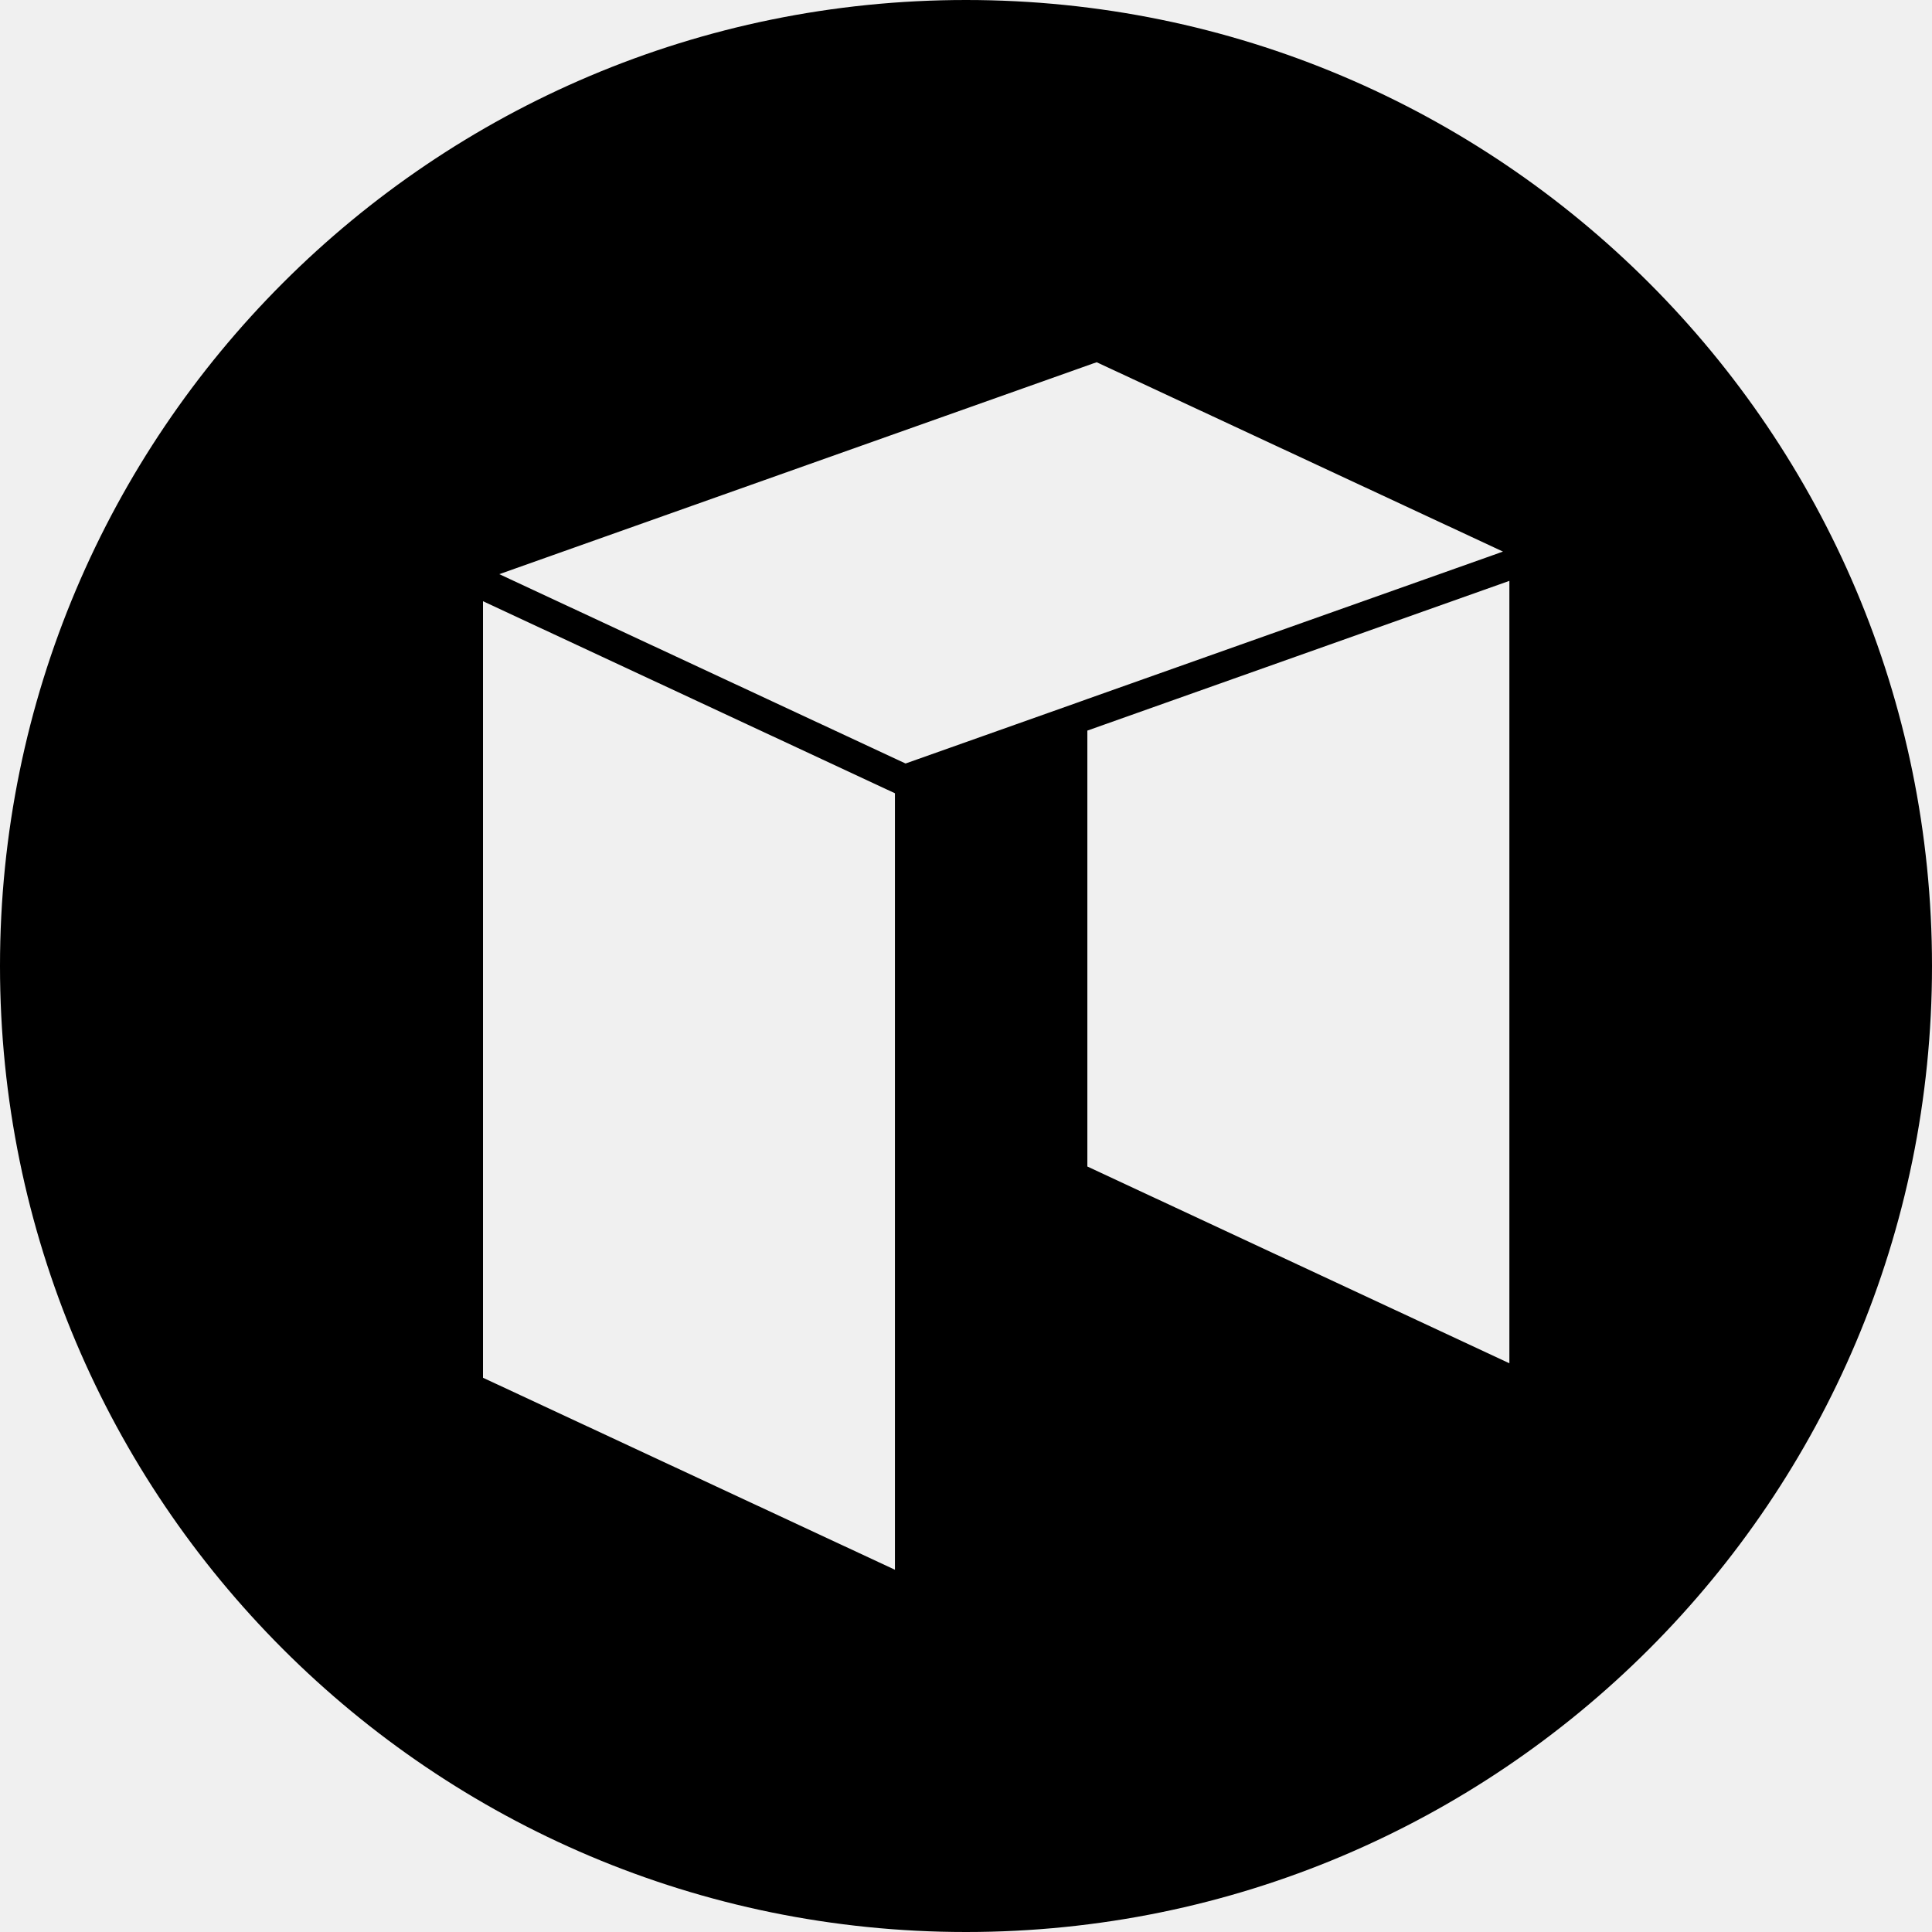
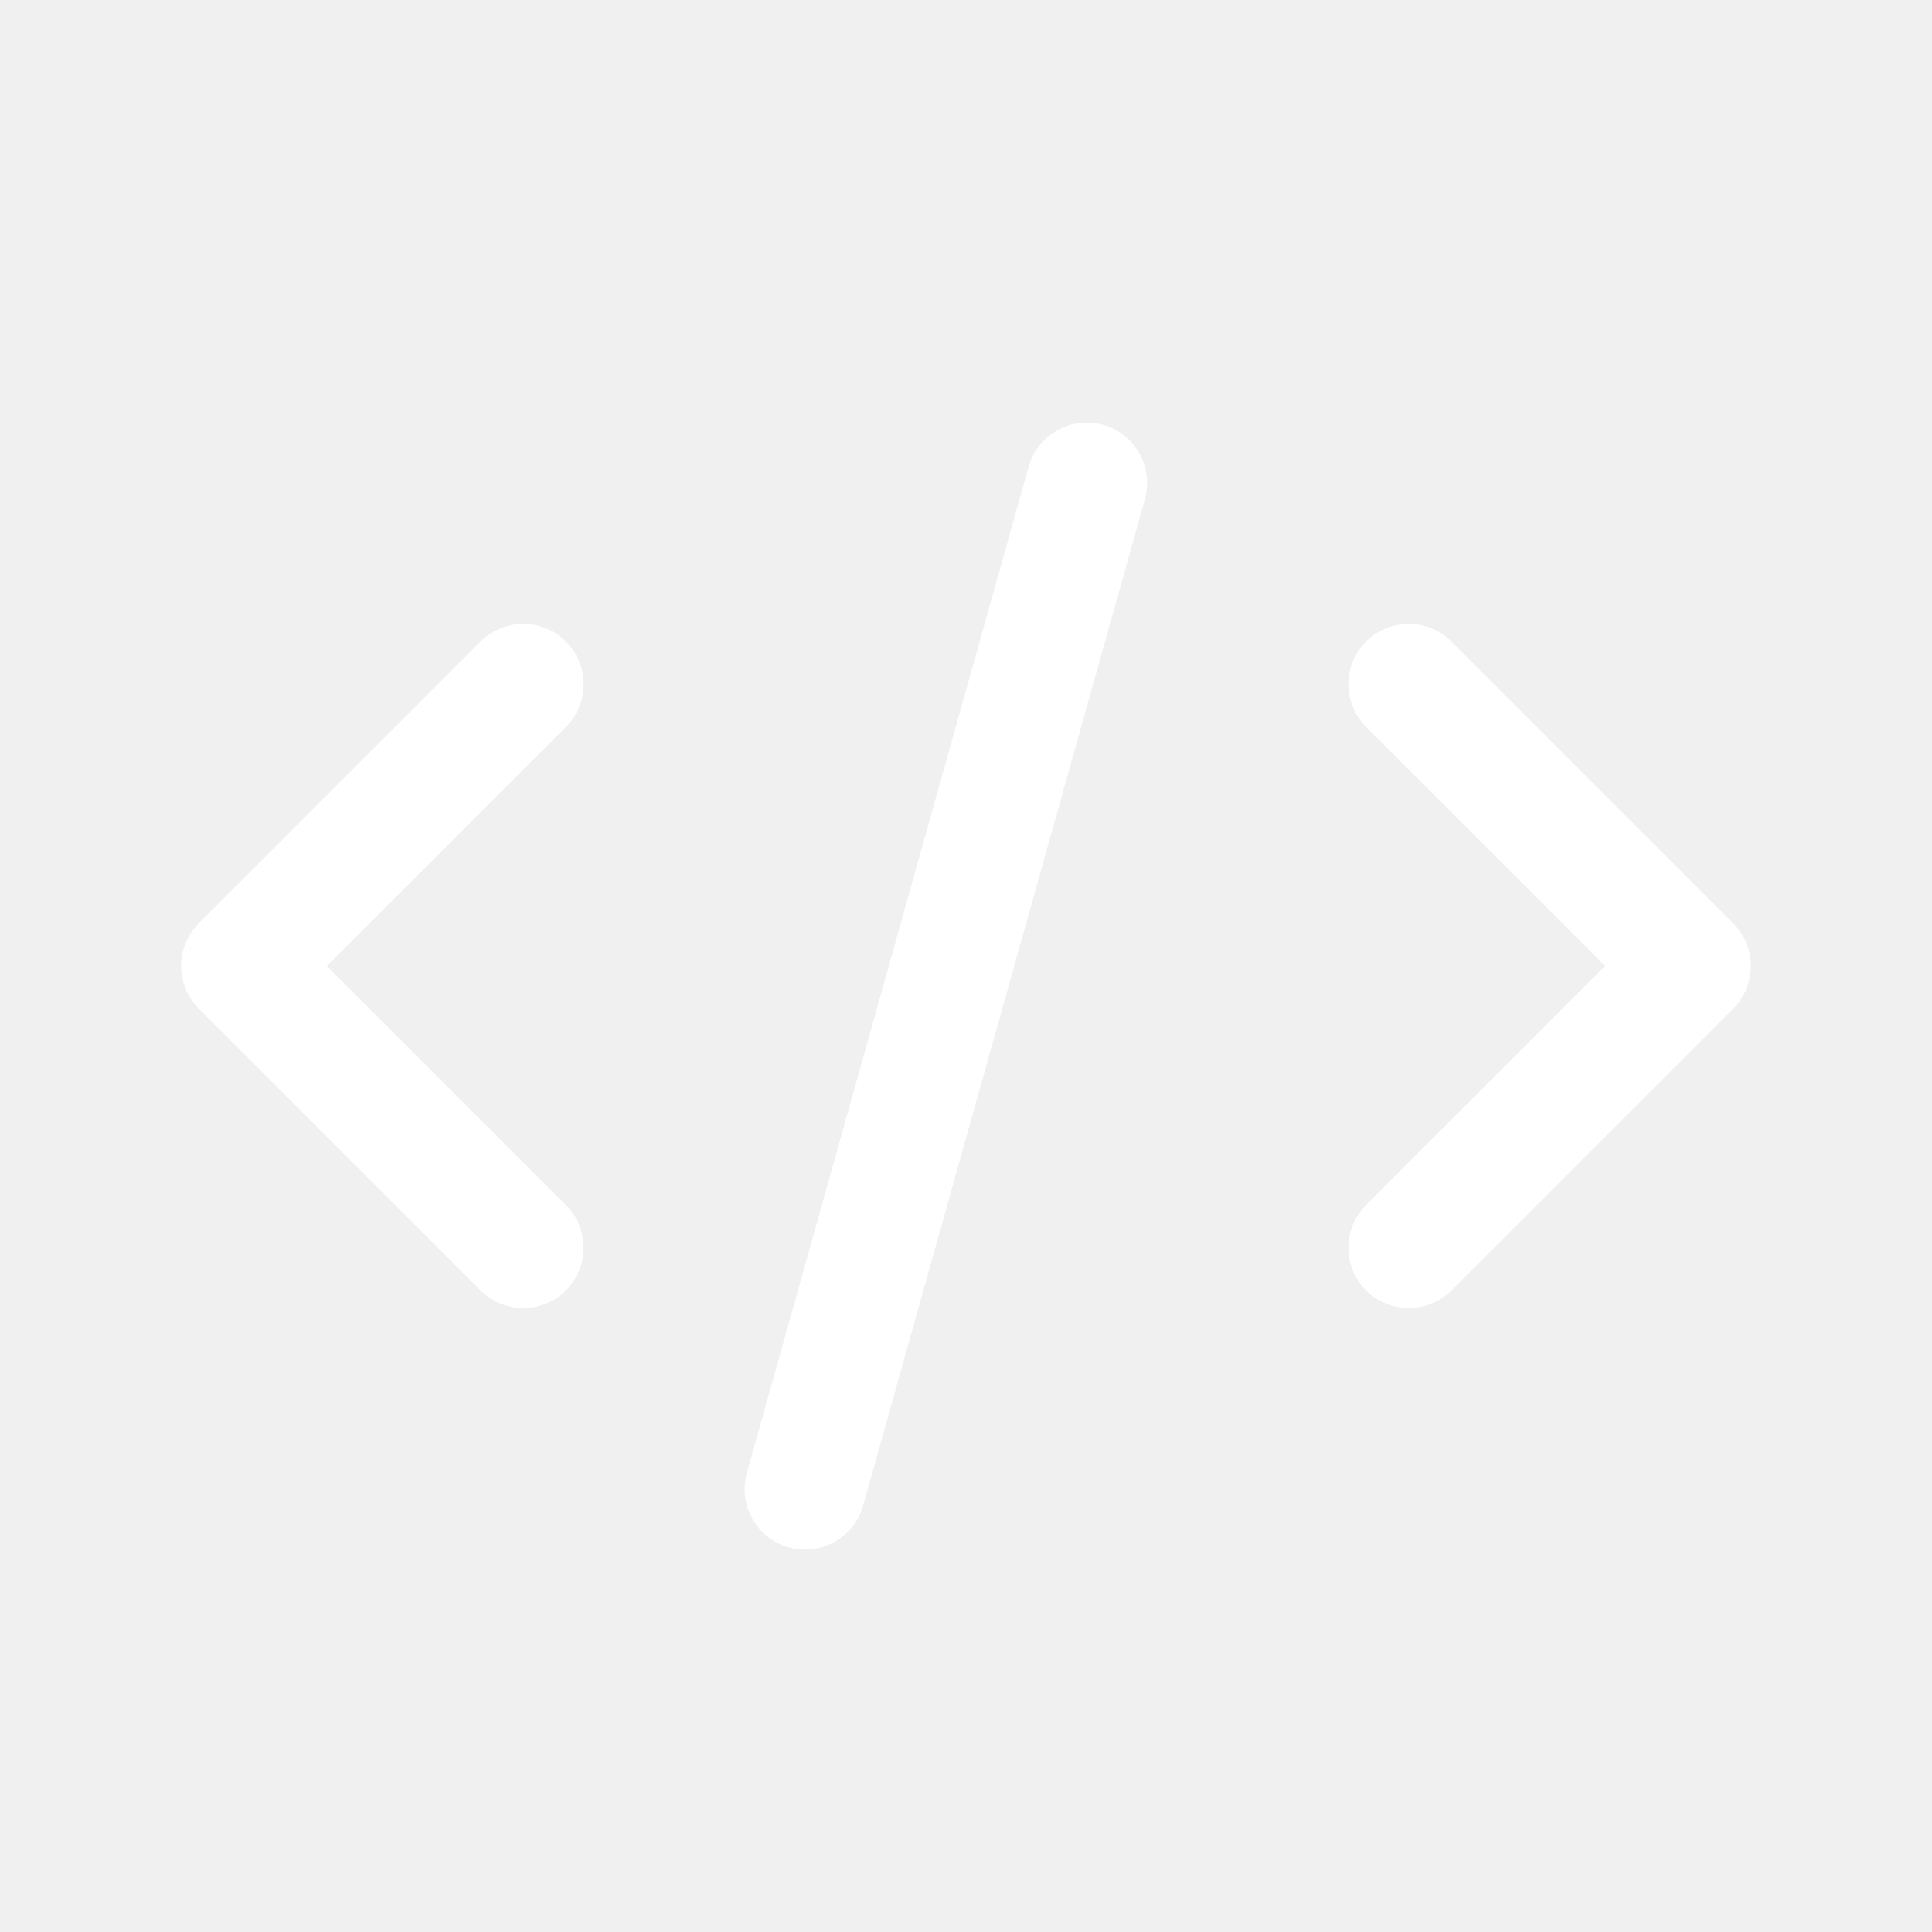
- <svg xmlns="http://www.w3.org/2000/svg" width="800" height="800" viewBox="0 0 32 32">
-   <path fill-rule="evenodd" d="M16 32C7.163 32 0 24.837 0 16S7.163 0 16 0s16 7.163 16 16-7.163 16-16 16zm9-9.42V9.621l-6.99 2.48v7.22L25 22.58zM14.823 26V13.139L8 9.958V22.82L14.823 26zm10.01-16.843.061-.021L18.165 6l-.062.021-.177.063-.084.03L8.27 9.51l6.729 3.136 2.843-1.008.167-.06 6.711-2.38.112-.04z" />
+ <svg xmlns="http://www.w3.org/2000/svg" width="24px" height="24px" stroke-width="1.5" viewBox="0 0 24 24" fill="none" color="#ffffff">
+   <path d="M13.5 6L10 18.5" stroke="#ffffff" stroke-width="1.5" stroke-linecap="round" stroke-linejoin="round" />
+   <path d="M6.5 8.5L3 12L6.5 15.5" stroke="#ffffff" stroke-width="1.5" stroke-linecap="round" stroke-linejoin="round" />
+   <path d="M17.5 8.5L21 12L17.5 15.5" stroke="#ffffff" stroke-width="1.5" stroke-linecap="round" stroke-linejoin="round" />
</svg>
